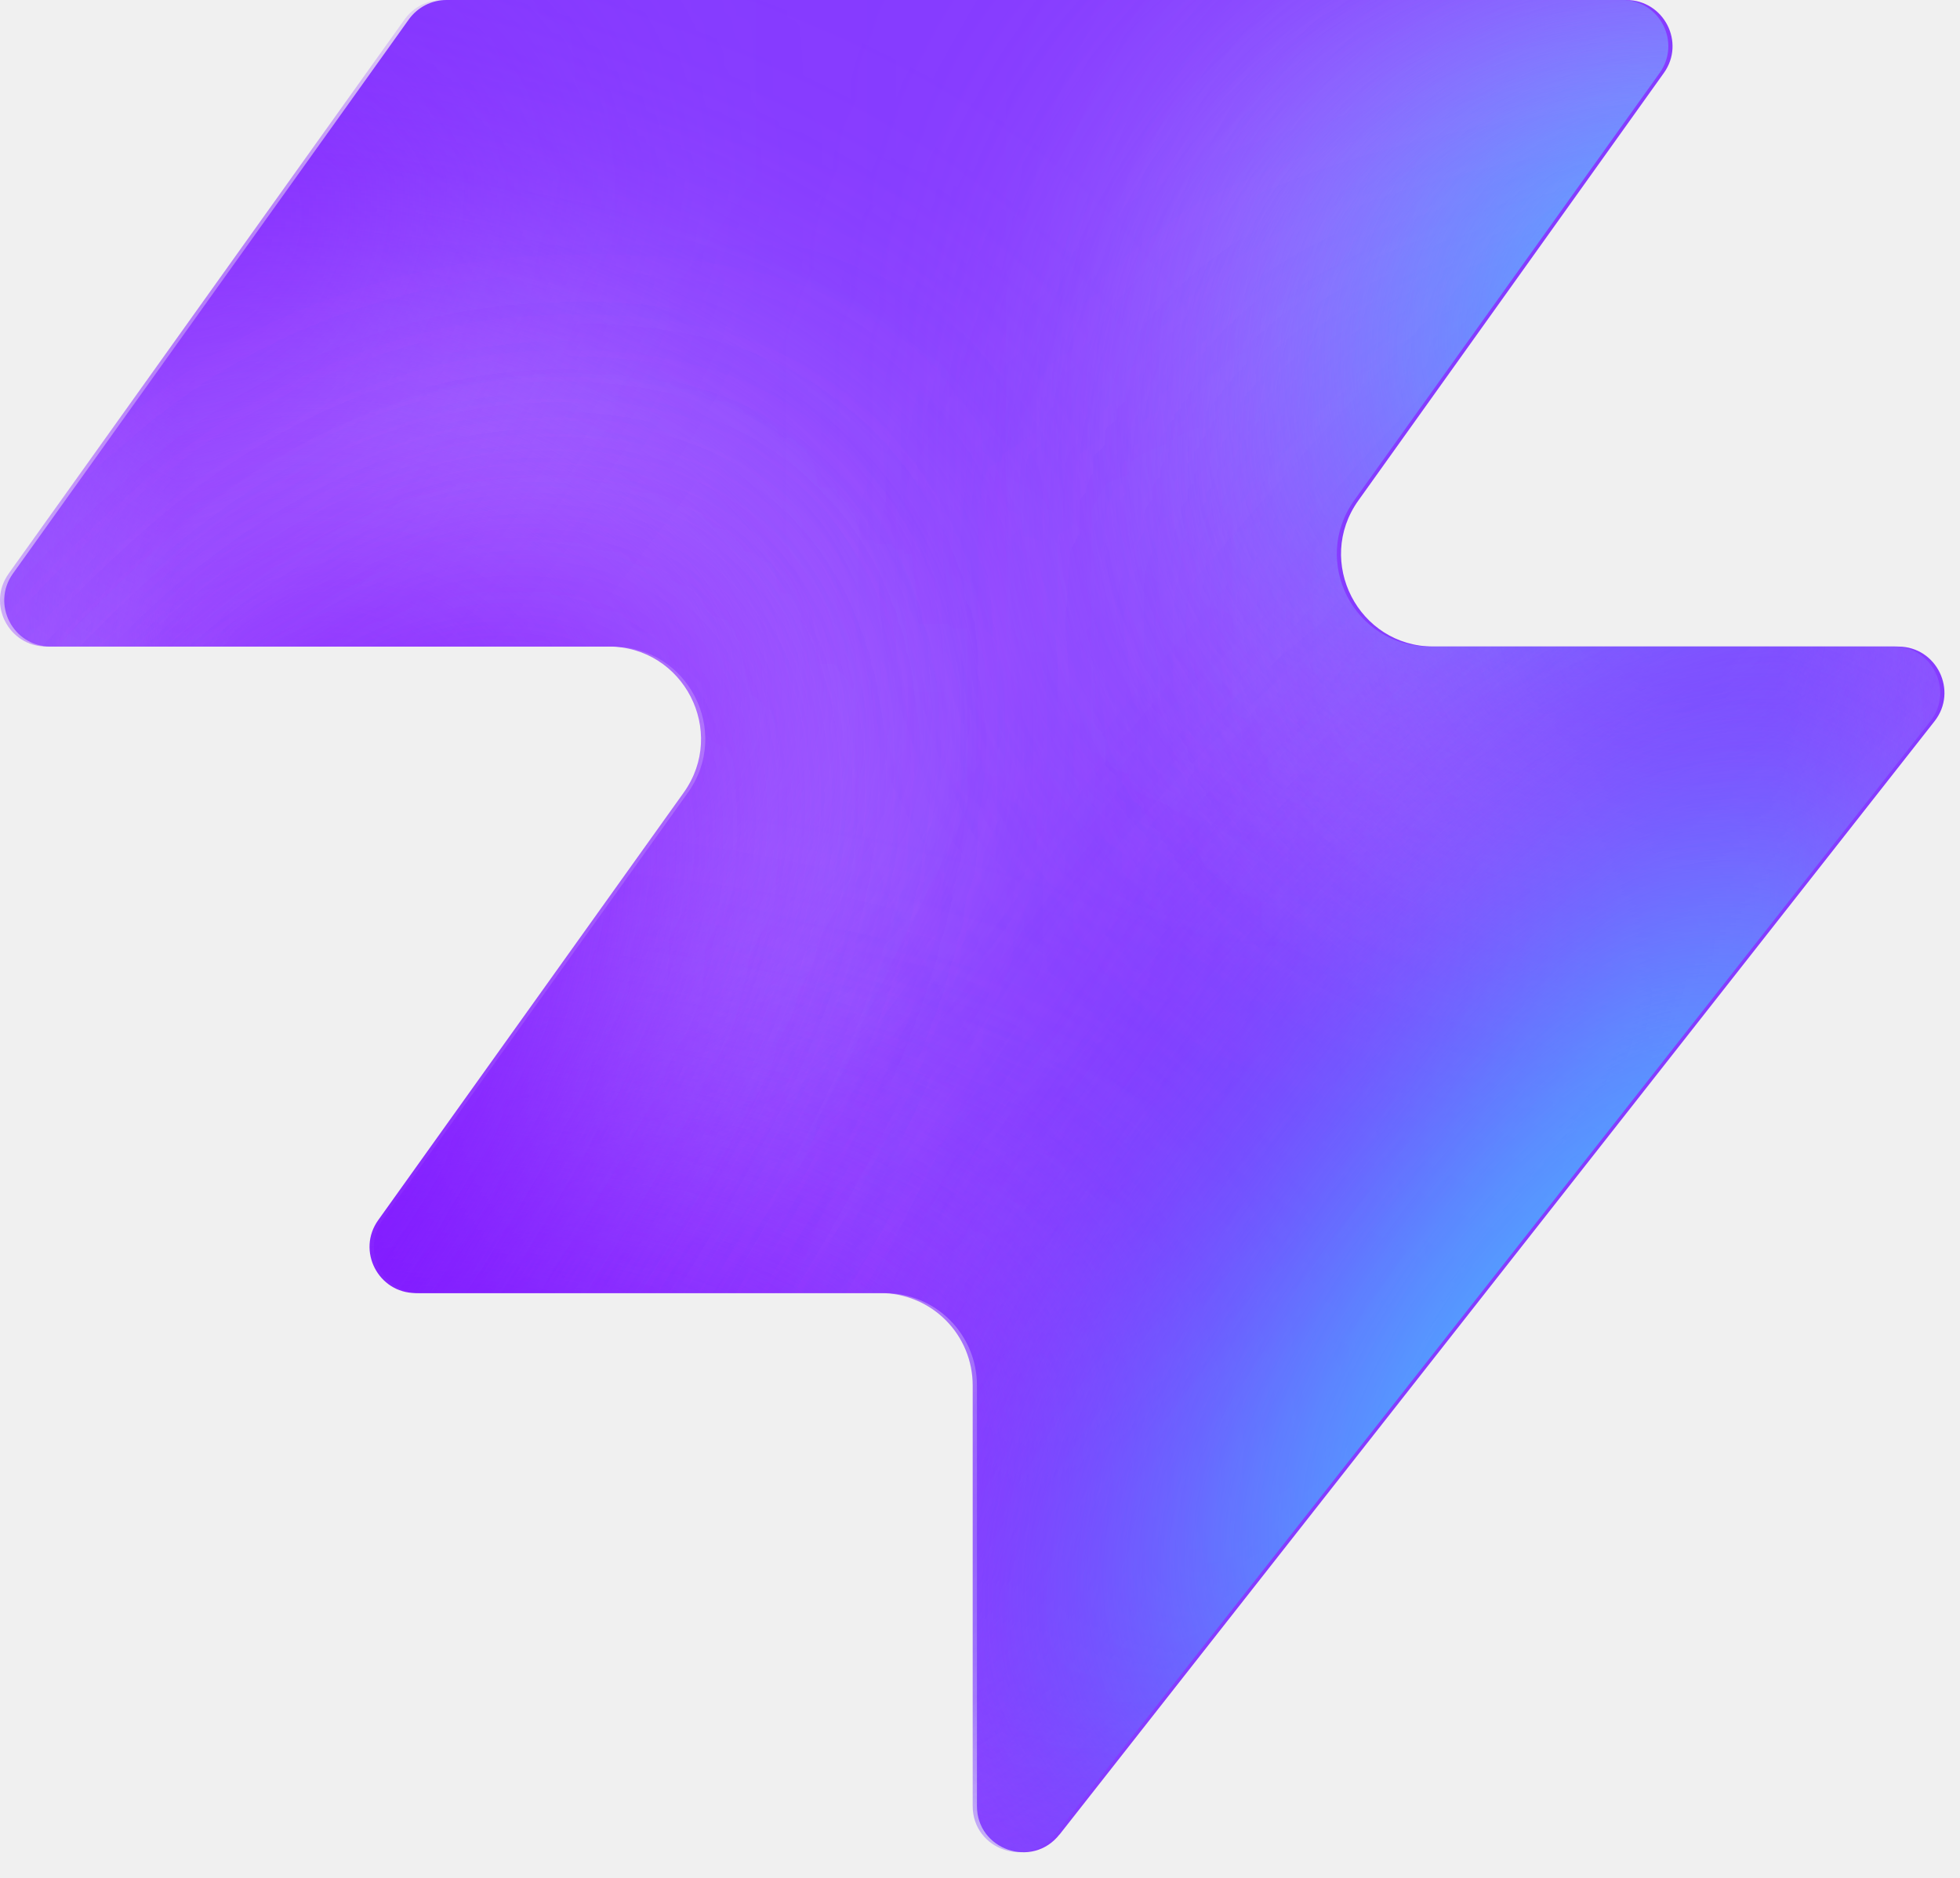
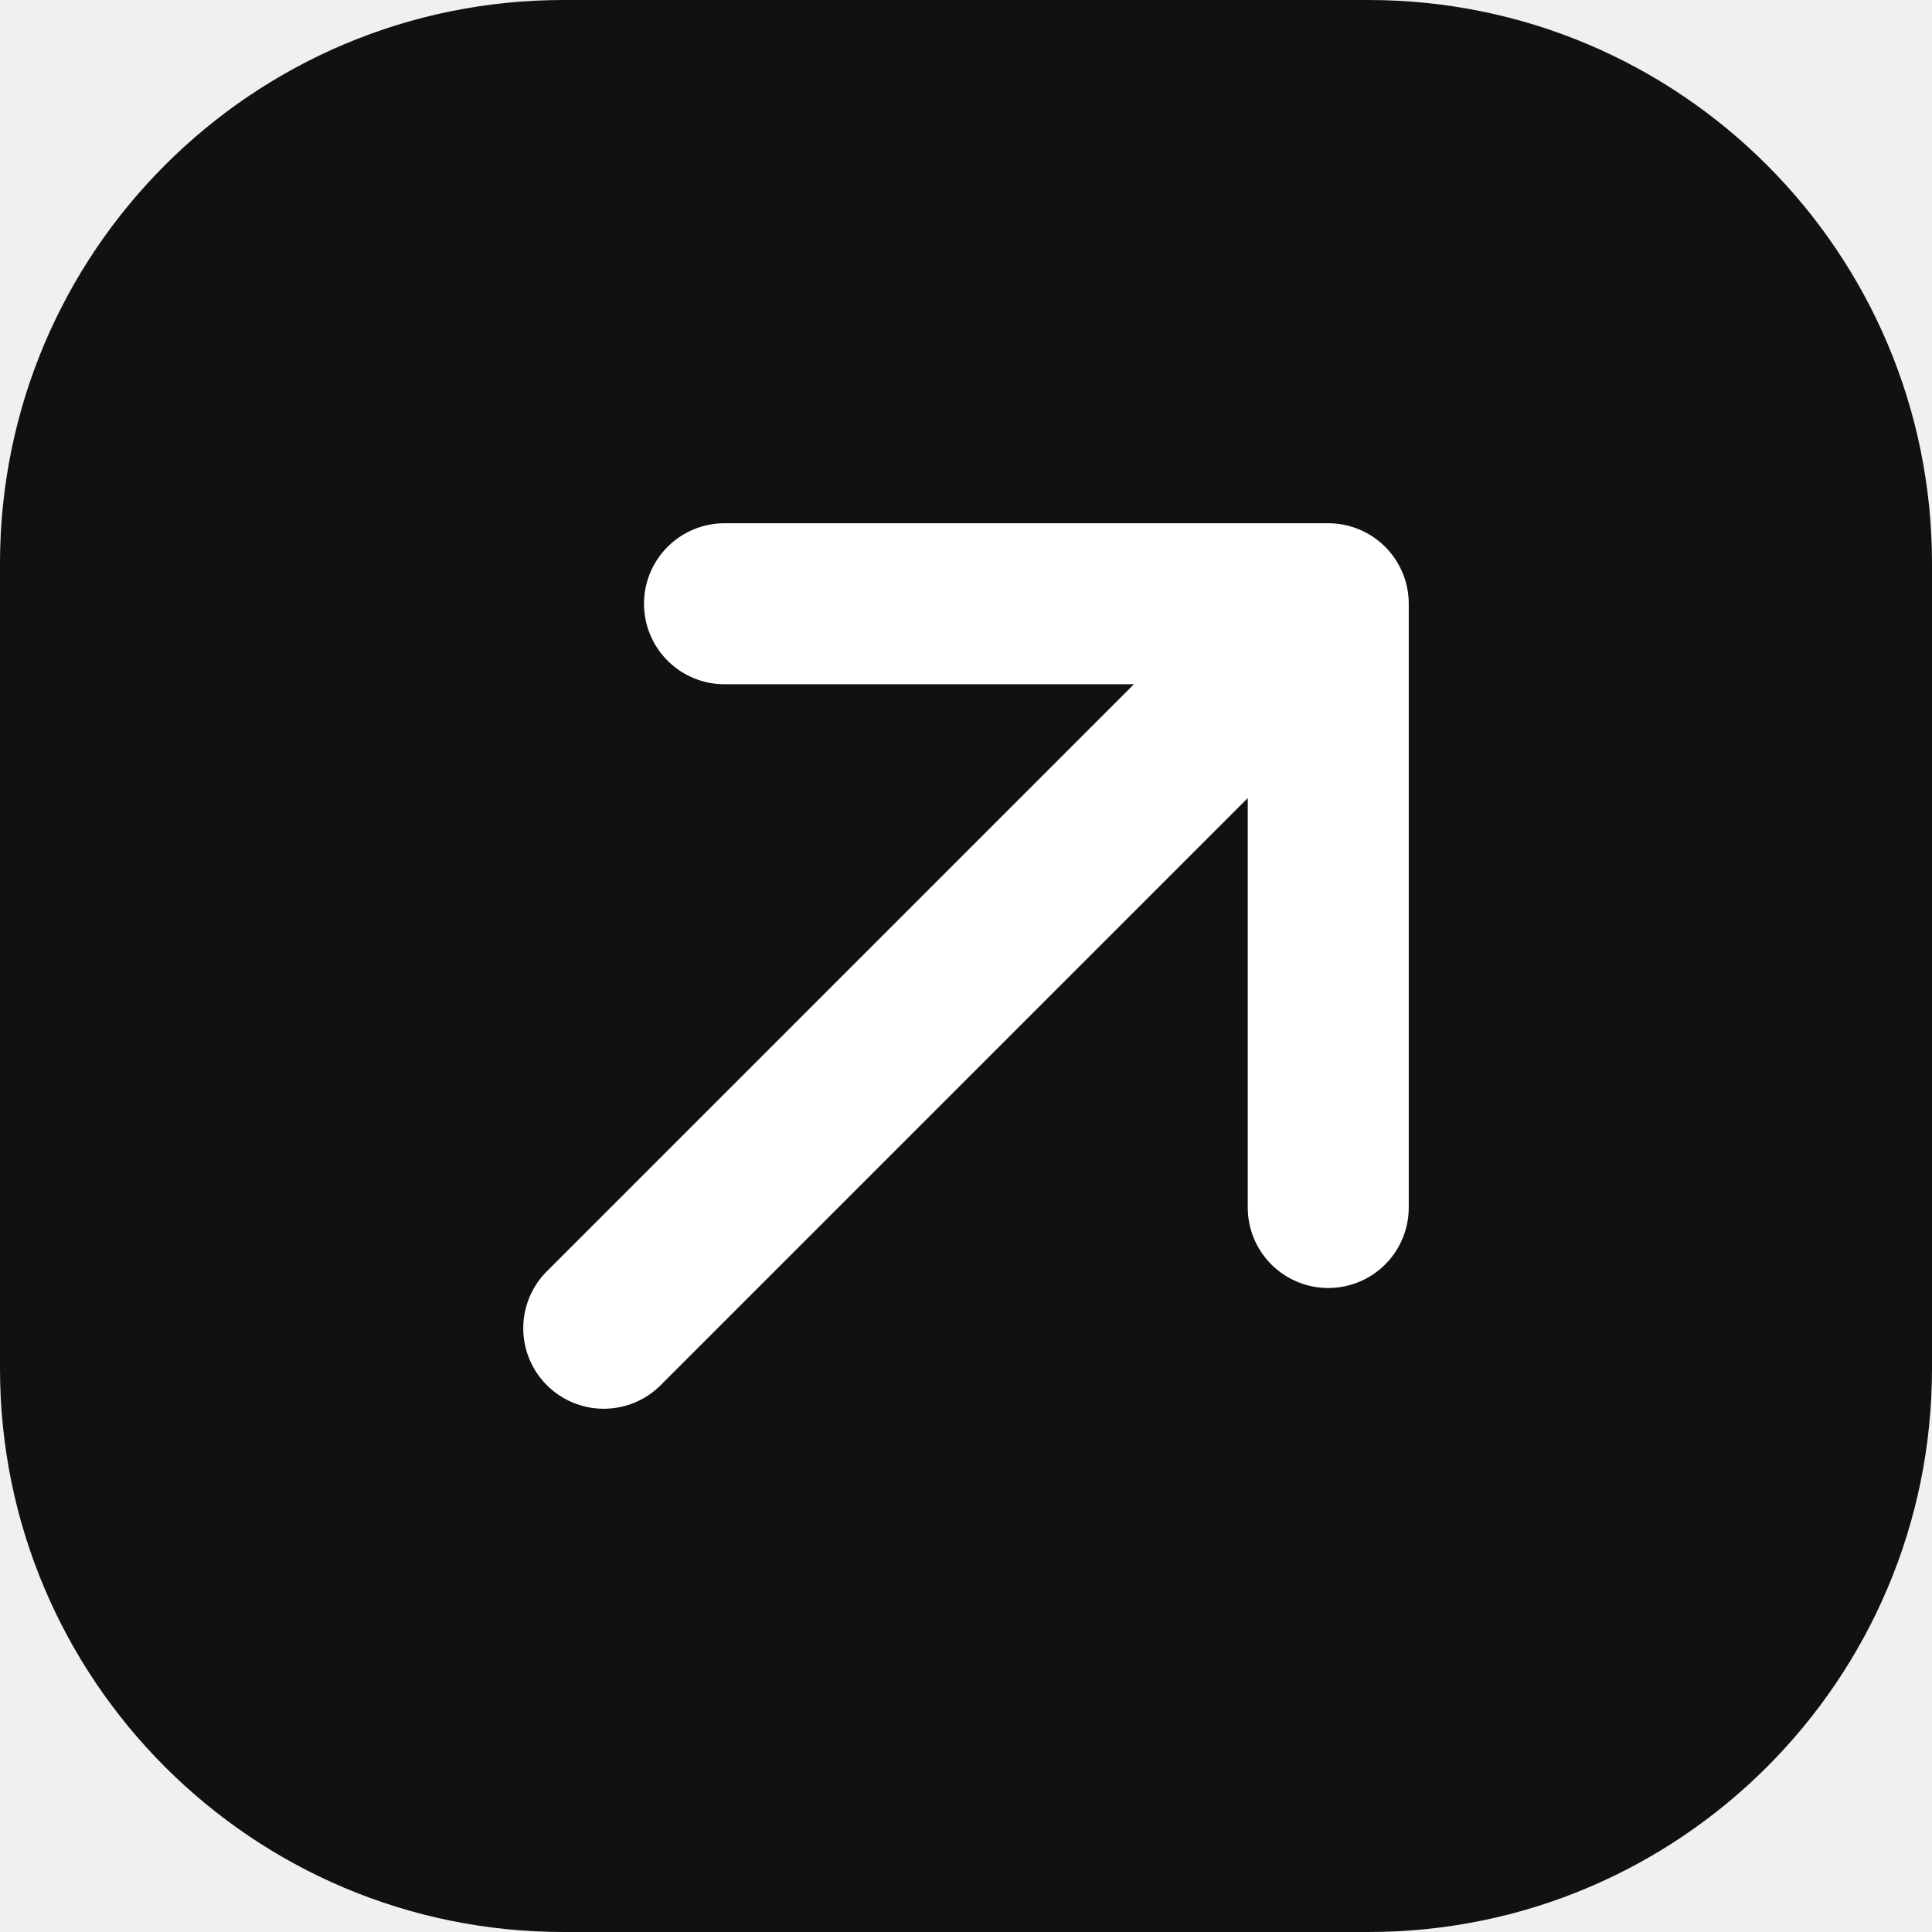
- <svg xmlns="http://www.w3.org/2000/svg" width="48" height="46" fill="none" viewBox="0 0 48 46">
-   <path fill="#863bff" d="M25.946 44.938c-.664.845-2.021.375-2.021-.698V33.937a2.26 2.26 0 0 0-2.262-2.262H10.287c-.92 0-1.456-1.04-.92-1.788l7.48-10.471c1.07-1.497 0-3.578-1.842-3.578H1.237c-.92 0-1.456-1.04-.92-1.788L10.013.474c.214-.297.556-.474.92-.474h28.894c.92 0 1.456 1.04.92 1.788l-7.48 10.471c-1.07 1.498 0 3.579 1.842 3.579h11.377c.943 0 1.473 1.088.89 1.83L25.947 44.94z" style="fill:#863bff;fill:color(display-p3 .525 .23 1);fill-opacity:1" />
-   <mask id="a" width="48" height="46" x="0" y="0" maskUnits="userSpaceOnUse" style="mask-type:alpha">
-     <path fill="#000" d="M25.842 44.938c-.664.844-2.021.375-2.021-.698V33.937a2.26 2.26 0 0 0-2.262-2.262H10.183c-.92 0-1.456-1.04-.92-1.788l7.48-10.471c1.07-1.498 0-3.579-1.842-3.579H1.133c-.92 0-1.456-1.04-.92-1.787L9.91.473c.214-.297.556-.474.92-.474h28.894c.92 0 1.456 1.04.92 1.788l-7.48 10.471c-1.07 1.498 0 3.578 1.842 3.578h11.377c.943 0 1.473 1.088.89 1.832L25.843 44.94z" style="fill:#000;fill-opacity:1" />
-   </mask>
-   <g mask="url(#a)">
-     <g filter="url(#b)">
-       <ellipse cx="5.508" cy="14.704" fill="#ede6ff" rx="5.508" ry="14.704" style="fill:#ede6ff;fill:color(display-p3 .927 .903 1);fill-opacity:1" transform="matrix(.00324 1 1 -.00324 -4.47 31.516)" />
-     </g>
-     <g filter="url(#c)">
-       <ellipse cx="10.399" cy="29.851" fill="#ede6ff" rx="10.399" ry="29.851" style="fill:#ede6ff;fill:color(display-p3 .927 .903 1);fill-opacity:1" transform="matrix(.00324 1 1 -.00324 -39.328 7.883)" />
-     </g>
-     <g filter="url(#d)">
-       <ellipse cx="5.508" cy="30.487" fill="#7e14ff" rx="5.508" ry="30.487" style="fill:#7e14ff;fill:color(display-p3 .492 .077 1);fill-opacity:1" transform="rotate(89.814 -25.913 -14.639)scale(1 -1)" />
-     </g>
-     <g filter="url(#e)">
-       <ellipse cx="5.508" cy="30.599" fill="#7e14ff" rx="5.508" ry="30.599" style="fill:#7e14ff;fill:color(display-p3 .492 .077 1);fill-opacity:1" transform="rotate(89.814 -32.644 -3.334)scale(1 -1)" />
-     </g>
-     <g filter="url(#f)">
-       <ellipse cx="5.508" cy="30.599" fill="#7e14ff" rx="5.508" ry="30.599" style="fill:#7e14ff;fill:color(display-p3 .492 .077 1);fill-opacity:1" transform="matrix(.00324 1 1 -.00324 -34.34 30.47)" />
-     </g>
-     <g filter="url(#g)">
-       <ellipse cx="14.072" cy="22.078" fill="#ede6ff" rx="14.072" ry="22.078" style="fill:#ede6ff;fill:color(display-p3 .927 .903 1);fill-opacity:1" transform="rotate(93.35 24.506 48.493)scale(-1 1)" />
-     </g>
-     <g filter="url(#h)">
-       <ellipse cx="3.47" cy="21.501" fill="#7e14ff" rx="3.47" ry="21.501" style="fill:#7e14ff;fill:color(display-p3 .492 .077 1);fill-opacity:1" transform="rotate(89.009 28.708 47.59)scale(-1 1)" />
-     </g>
-     <g filter="url(#i)">
-       <ellipse cx="3.47" cy="21.501" fill="#7e14ff" rx="3.47" ry="21.501" style="fill:#7e14ff;fill:color(display-p3 .492 .077 1);fill-opacity:1" transform="rotate(89.009 28.708 47.59)scale(-1 1)" />
-     </g>
-     <g filter="url(#j)">
-       <ellipse cx=".387" cy="8.972" fill="#7e14ff" rx="4.407" ry="29.108" style="fill:#7e14ff;fill:color(display-p3 .492 .077 1);fill-opacity:1" transform="rotate(39.51 .387 8.972)" />
-     </g>
-     <g filter="url(#k)">
-       <ellipse cx="47.523" cy="-6.092" fill="#7e14ff" rx="4.407" ry="29.108" style="fill:#7e14ff;fill:color(display-p3 .492 .077 1);fill-opacity:1" transform="rotate(37.892 47.523 -6.092)" />
-     </g>
-     <g filter="url(#l)">
-       <ellipse cx="41.412" cy="6.333" fill="#47bfff" rx="5.971" ry="9.665" style="fill:#47bfff;fill:color(display-p3 .28 .748 1);fill-opacity:1" transform="rotate(37.892 41.412 6.333)" />
-     </g>
-     <g filter="url(#m)">
-       <ellipse cx="-1.879" cy="38.332" fill="#7e14ff" rx="4.407" ry="29.108" style="fill:#7e14ff;fill:color(display-p3 .492 .077 1);fill-opacity:1" transform="rotate(37.892 -1.88 38.332)" />
-     </g>
-     <g filter="url(#n)">
-       <ellipse cx="-1.879" cy="38.332" fill="#7e14ff" rx="4.407" ry="29.108" style="fill:#7e14ff;fill:color(display-p3 .492 .077 1);fill-opacity:1" transform="rotate(37.892 -1.88 38.332)" />
-     </g>
-     <g filter="url(#o)">
-       <ellipse cx="35.651" cy="29.907" fill="#7e14ff" rx="4.407" ry="29.108" style="fill:#7e14ff;fill:color(display-p3 .492 .077 1);fill-opacity:1" transform="rotate(37.892 35.651 29.907)" />
-     </g>
-     <g filter="url(#p)">
-       <ellipse cx="38.418" cy="32.4" fill="#47bfff" rx="5.971" ry="15.297" style="fill:#47bfff;fill:color(display-p3 .28 .748 1);fill-opacity:1" transform="rotate(37.892 38.418 32.4)" />
-     </g>
-   </g>
-   <defs>
-     <filter id="b" width="60.045" height="41.654" x="-19.77" y="16.149" color-interpolation-filters="sRGB" filterUnits="userSpaceOnUse">
-       <feFlood flood-opacity="0" result="BackgroundImageFix" />
-       <feBlend in="SourceGraphic" in2="BackgroundImageFix" result="shape" />
-       <feGaussianBlur result="effect1_foregroundBlur_2002_17158" stdDeviation="7.659" />
-     </filter>
-     <filter id="c" width="90.34" height="51.437" x="-54.613" y="-7.533" color-interpolation-filters="sRGB" filterUnits="userSpaceOnUse">
-       <feFlood flood-opacity="0" result="BackgroundImageFix" />
-       <feBlend in="SourceGraphic" in2="BackgroundImageFix" result="shape" />
-       <feGaussianBlur result="effect1_foregroundBlur_2002_17158" stdDeviation="7.659" />
-     </filter>
-     <filter id="d" width="79.355" height="29.4" x="-49.64" y="2.03" color-interpolation-filters="sRGB" filterUnits="userSpaceOnUse">
-       <feFlood flood-opacity="0" result="BackgroundImageFix" />
-       <feBlend in="SourceGraphic" in2="BackgroundImageFix" result="shape" />
-       <feGaussianBlur result="effect1_foregroundBlur_2002_17158" stdDeviation="4.596" />
-     </filter>
-     <filter id="e" width="79.579" height="29.4" x="-45.045" y="20.029" color-interpolation-filters="sRGB" filterUnits="userSpaceOnUse">
-       <feFlood flood-opacity="0" result="BackgroundImageFix" />
-       <feBlend in="SourceGraphic" in2="BackgroundImageFix" result="shape" />
-       <feGaussianBlur result="effect1_foregroundBlur_2002_17158" stdDeviation="4.596" />
-     </filter>
-     <filter id="f" width="79.579" height="29.4" x="-43.513" y="21.178" color-interpolation-filters="sRGB" filterUnits="userSpaceOnUse">
-       <feFlood flood-opacity="0" result="BackgroundImageFix" />
-       <feBlend in="SourceGraphic" in2="BackgroundImageFix" result="shape" />
-       <feGaussianBlur result="effect1_foregroundBlur_2002_17158" stdDeviation="4.596" />
-     </filter>
-     <filter id="g" width="74.749" height="58.852" x="15.756" y="-17.901" color-interpolation-filters="sRGB" filterUnits="userSpaceOnUse">
-       <feFlood flood-opacity="0" result="BackgroundImageFix" />
-       <feBlend in="SourceGraphic" in2="BackgroundImageFix" result="shape" />
-       <feGaussianBlur result="effect1_foregroundBlur_2002_17158" stdDeviation="7.659" />
-     </filter>
-     <filter id="h" width="61.377" height="25.362" x="23.548" y="2.284" color-interpolation-filters="sRGB" filterUnits="userSpaceOnUse">
-       <feFlood flood-opacity="0" result="BackgroundImageFix" />
-       <feBlend in="SourceGraphic" in2="BackgroundImageFix" result="shape" />
-       <feGaussianBlur result="effect1_foregroundBlur_2002_17158" stdDeviation="4.596" />
-     </filter>
-     <filter id="i" width="61.377" height="25.362" x="23.548" y="2.284" color-interpolation-filters="sRGB" filterUnits="userSpaceOnUse">
-       <feFlood flood-opacity="0" result="BackgroundImageFix" />
-       <feBlend in="SourceGraphic" in2="BackgroundImageFix" result="shape" />
-       <feGaussianBlur result="effect1_foregroundBlur_2002_17158" stdDeviation="4.596" />
-     </filter>
-     <filter id="j" width="56.045" height="63.649" x="-27.636" y="-22.853" color-interpolation-filters="sRGB" filterUnits="userSpaceOnUse">
-       <feFlood flood-opacity="0" result="BackgroundImageFix" />
-       <feBlend in="SourceGraphic" in2="BackgroundImageFix" result="shape" />
-       <feGaussianBlur result="effect1_foregroundBlur_2002_17158" stdDeviation="4.596" />
-     </filter>
-     <filter id="k" width="54.814" height="64.646" x="20.116" y="-38.415" color-interpolation-filters="sRGB" filterUnits="userSpaceOnUse">
-       <feFlood flood-opacity="0" result="BackgroundImageFix" />
-       <feBlend in="SourceGraphic" in2="BackgroundImageFix" result="shape" />
-       <feGaussianBlur result="effect1_foregroundBlur_2002_17158" stdDeviation="4.596" />
-     </filter>
-     <filter id="l" width="33.541" height="35.313" x="24.641" y="-11.323" color-interpolation-filters="sRGB" filterUnits="userSpaceOnUse">
-       <feFlood flood-opacity="0" result="BackgroundImageFix" />
-       <feBlend in="SourceGraphic" in2="BackgroundImageFix" result="shape" />
-       <feGaussianBlur result="effect1_foregroundBlur_2002_17158" stdDeviation="4.596" />
-     </filter>
-     <filter id="m" width="54.814" height="64.646" x="-29.286" y="6.009" color-interpolation-filters="sRGB" filterUnits="userSpaceOnUse">
-       <feFlood flood-opacity="0" result="BackgroundImageFix" />
-       <feBlend in="SourceGraphic" in2="BackgroundImageFix" result="shape" />
-       <feGaussianBlur result="effect1_foregroundBlur_2002_17158" stdDeviation="4.596" />
-     </filter>
-     <filter id="n" width="54.814" height="64.646" x="-29.286" y="6.009" color-interpolation-filters="sRGB" filterUnits="userSpaceOnUse">
-       <feFlood flood-opacity="0" result="BackgroundImageFix" />
-       <feBlend in="SourceGraphic" in2="BackgroundImageFix" result="shape" />
-       <feGaussianBlur result="effect1_foregroundBlur_2002_17158" stdDeviation="4.596" />
-     </filter>
-     <filter id="o" width="54.814" height="64.646" x="8.244" y="-2.416" color-interpolation-filters="sRGB" filterUnits="userSpaceOnUse">
-       <feFlood flood-opacity="0" result="BackgroundImageFix" />
-       <feBlend in="SourceGraphic" in2="BackgroundImageFix" result="shape" />
-       <feGaussianBlur result="effect1_foregroundBlur_2002_17158" stdDeviation="4.596" />
-     </filter>
-     <filter id="p" width="39.409" height="43.623" x="18.713" y="10.588" color-interpolation-filters="sRGB" filterUnits="userSpaceOnUse">
-       <feFlood flood-opacity="0" result="BackgroundImageFix" />
-       <feBlend in="SourceGraphic" in2="BackgroundImageFix" result="shape" />
-       <feGaussianBlur result="effect1_foregroundBlur_2002_17158" stdDeviation="4.596" />
-     </filter>
-   </defs>
+ <svg xmlns="http://www.w3.org/2000/svg" viewBox="0 0 48 48">
+   <rect width="48" height="48" rx="14" fill="#111111" />
+   <path d="M15 33 33 15M18 15h15v15" fill="none" stroke="#ffffff" stroke-width="4" stroke-linecap="round" stroke-linejoin="round" />
</svg>
